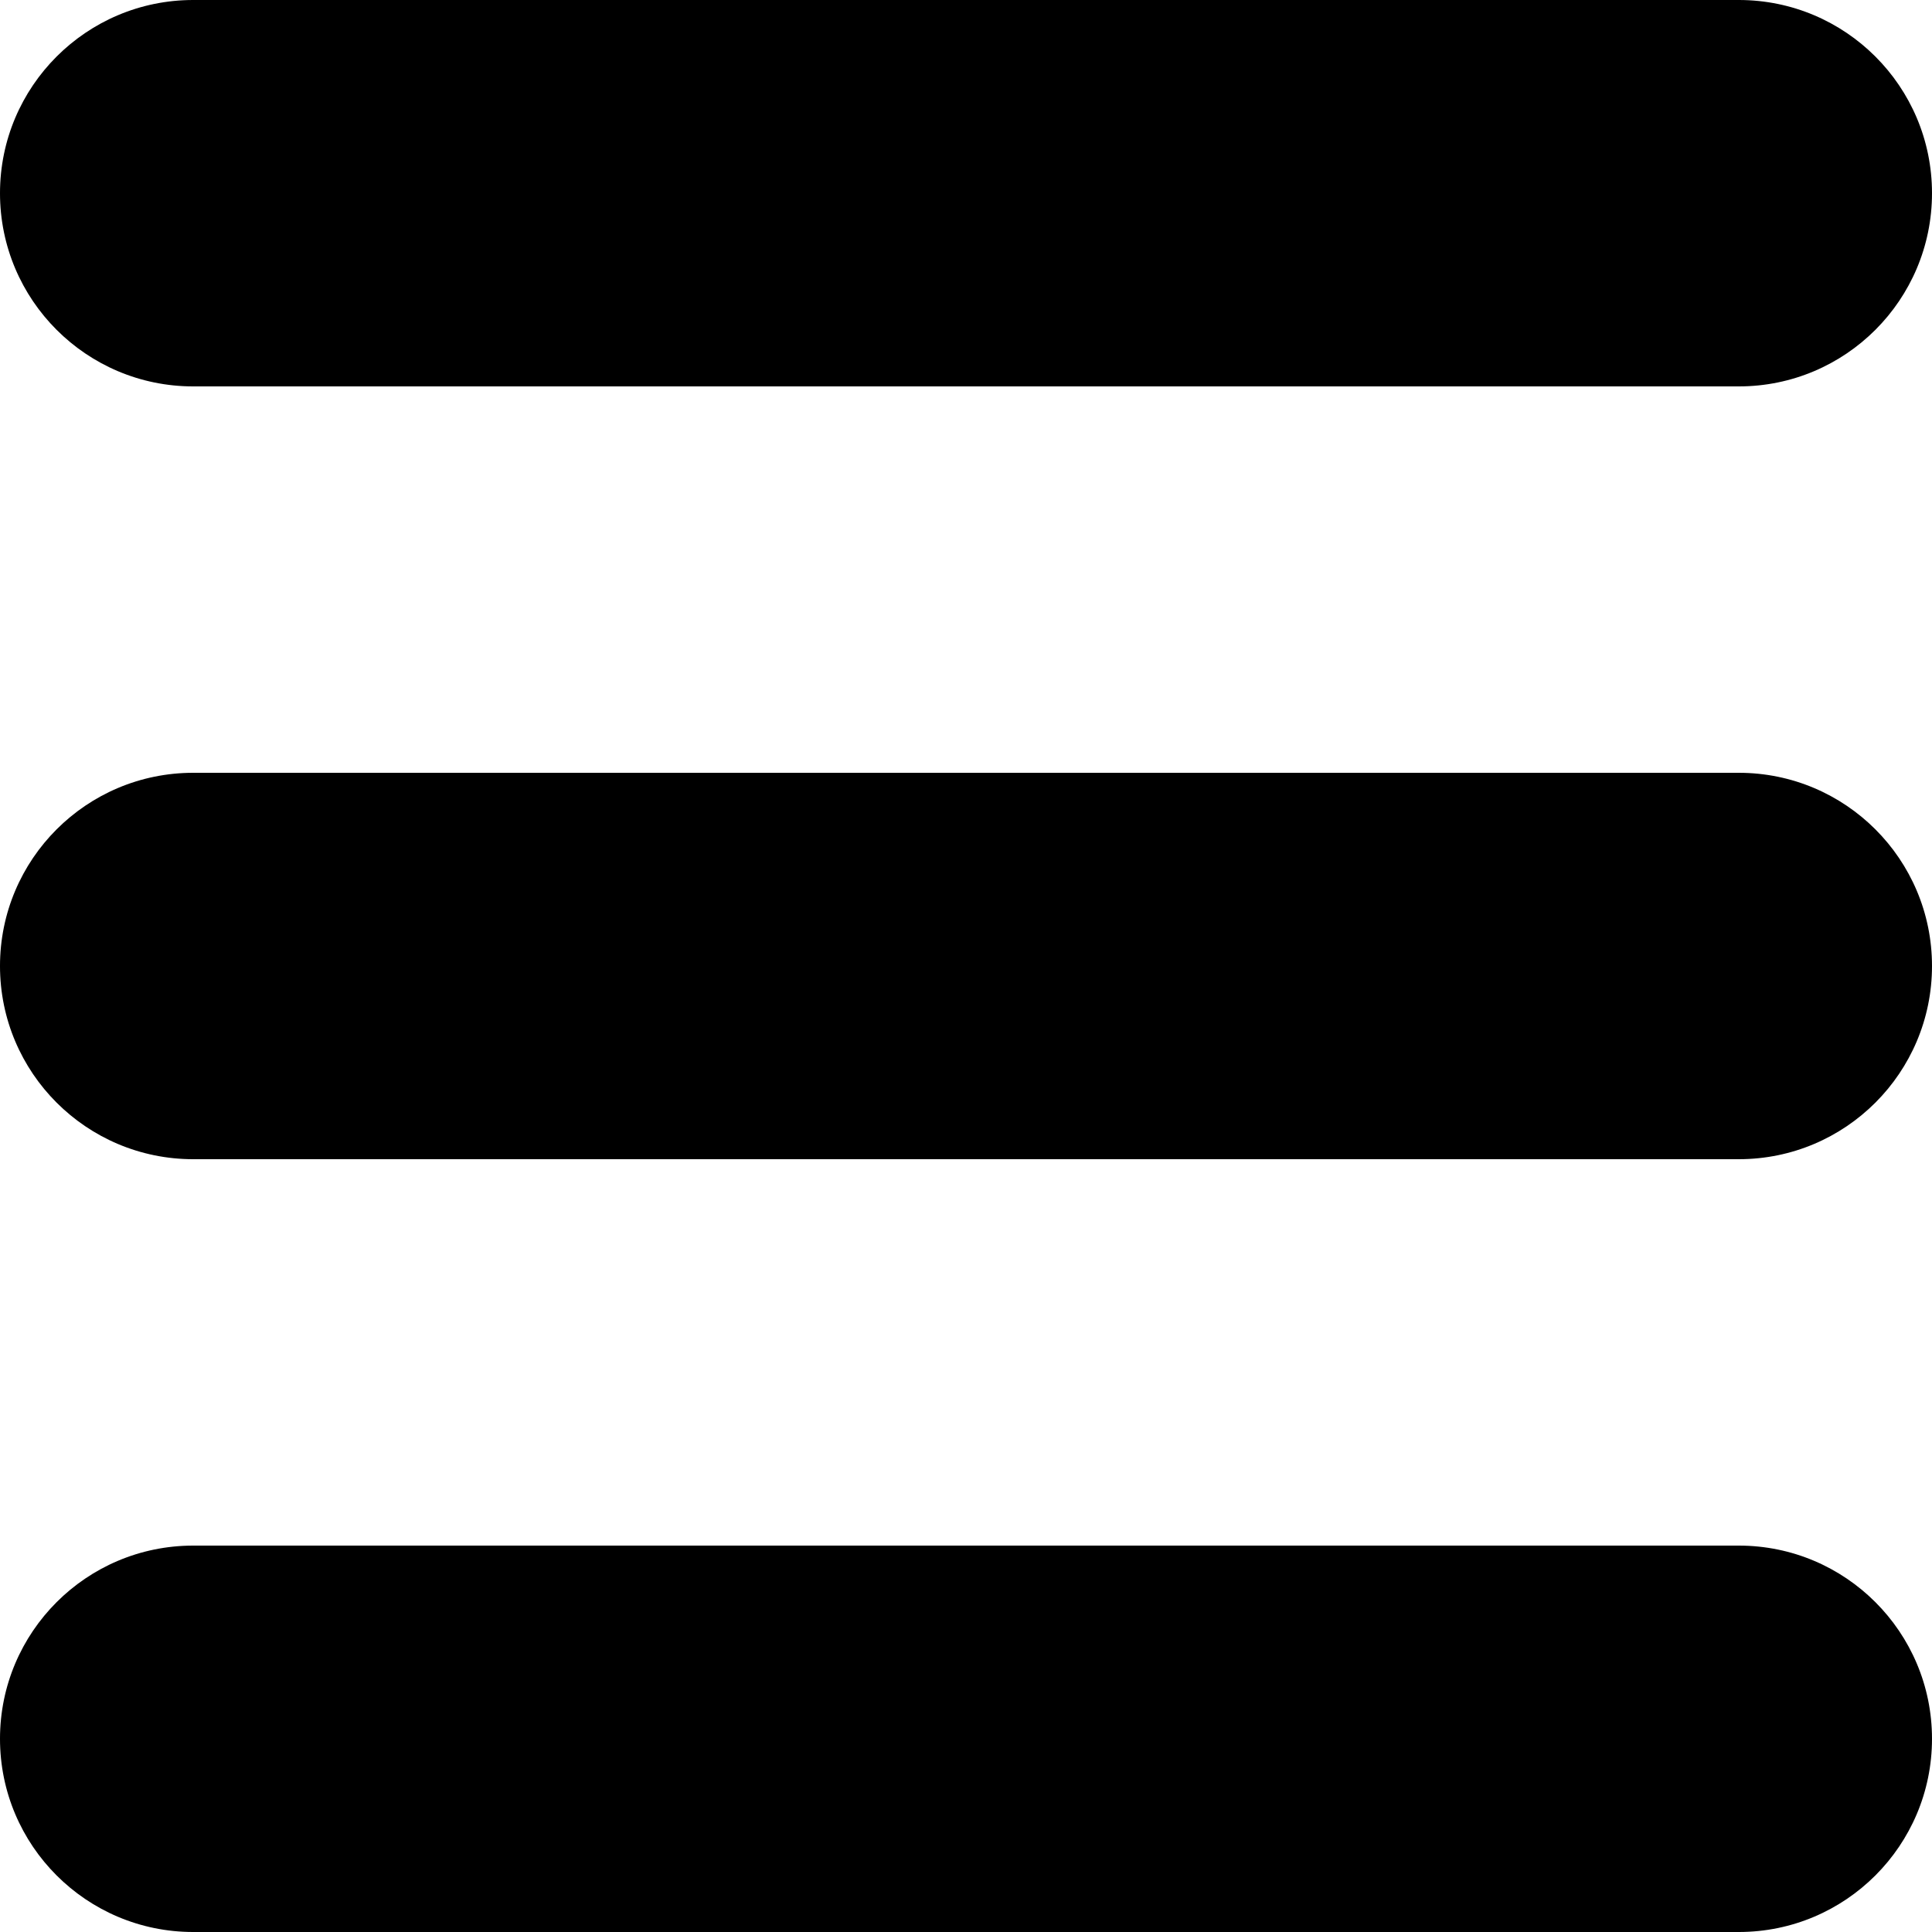
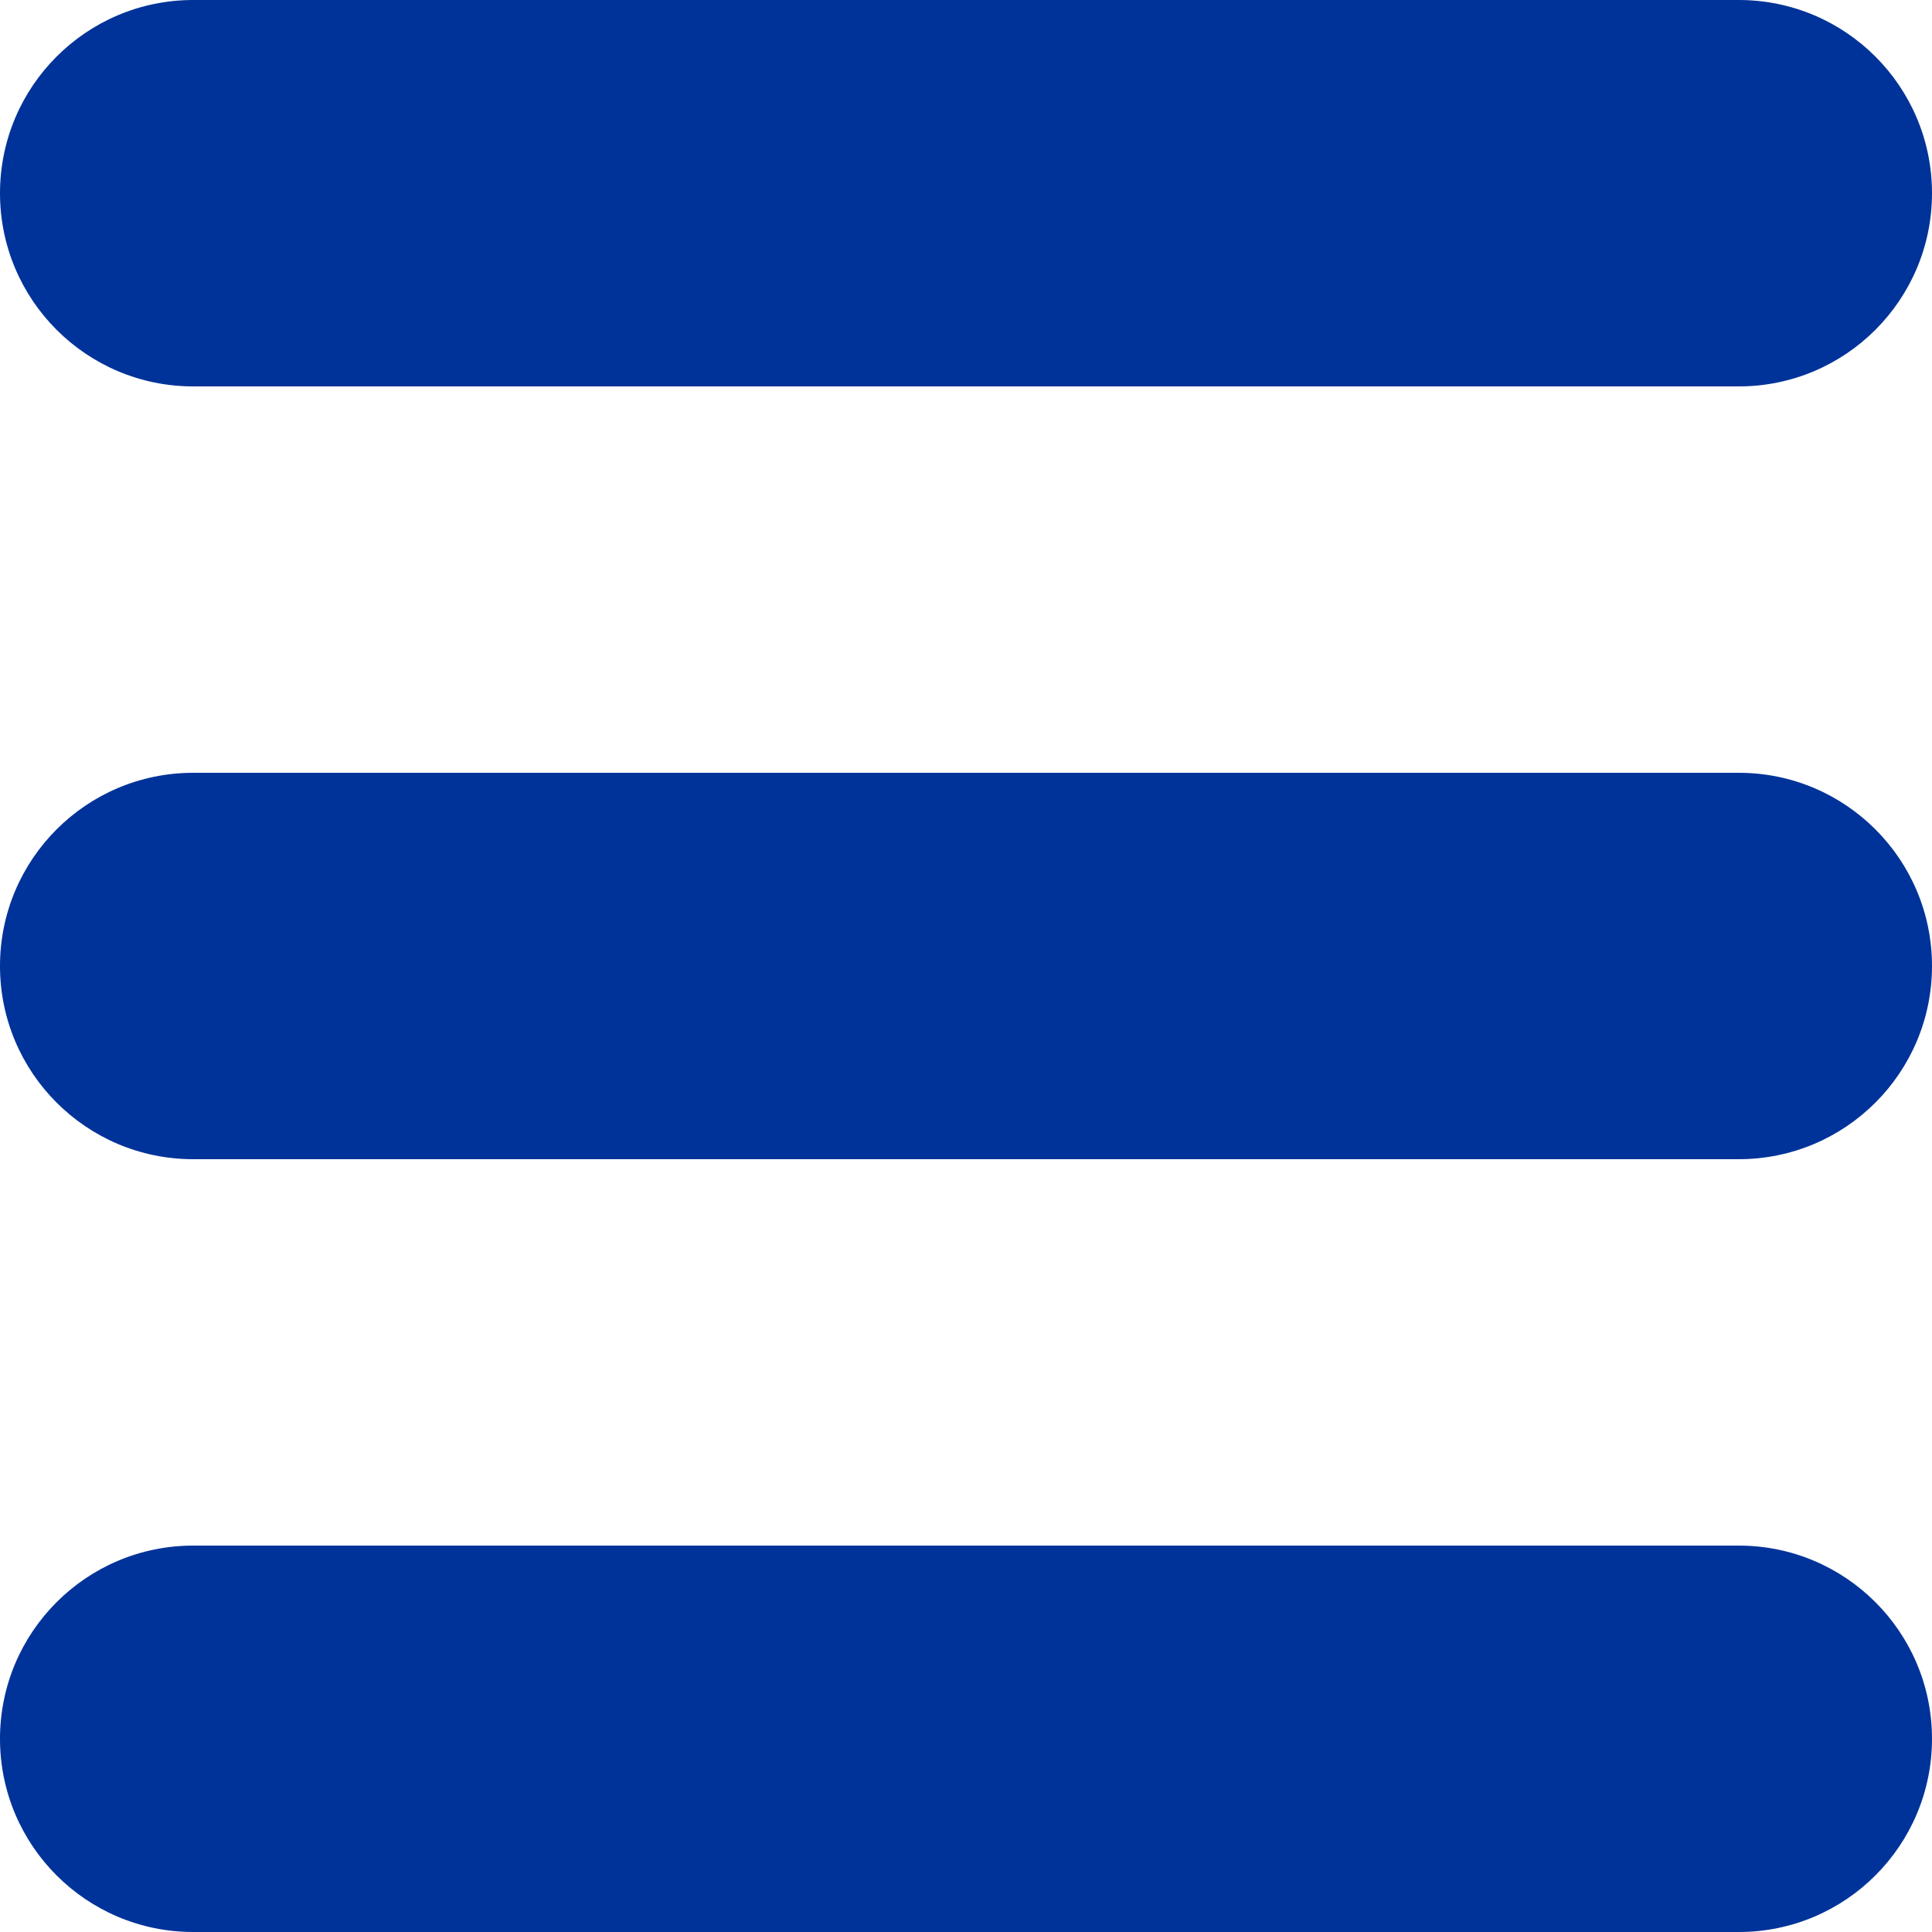
- <svg xmlns="http://www.w3.org/2000/svg" fill="#000000" height="800px" width="800px" version="1.1" id="Layer_1" viewBox="0 0 150 150" xml:space="preserve">
+ <svg xmlns="http://www.w3.org/2000/svg" fill="#003399" height="800px" width="800px" version="1.1" id="Layer_1" viewBox="0 0 150 150" xml:space="preserve">
  <g id="XMLID_240_">
    <path id="XMLID_241_" d="M15,30h120c8.284,0,15-6.716,15-15s-6.716-15-15-15H15C6.716,0,0,6.716,0,15S6.716,30,15,30z" />
    <path id="XMLID_242_" d="M135,60H15C6.716,60,0,66.716,0,75s6.716,15,15,15h120c8.284,0,15-6.716,15-15S143.284,60,135,60z" />
    <path id="XMLID_243_" d="M135,120H15c-8.284,0-15,6.716-15,15s6.716,15,15,15h120c8.284,0,15-6.716,15-15S143.284,120,135,120z" />
  </g>
</svg>
